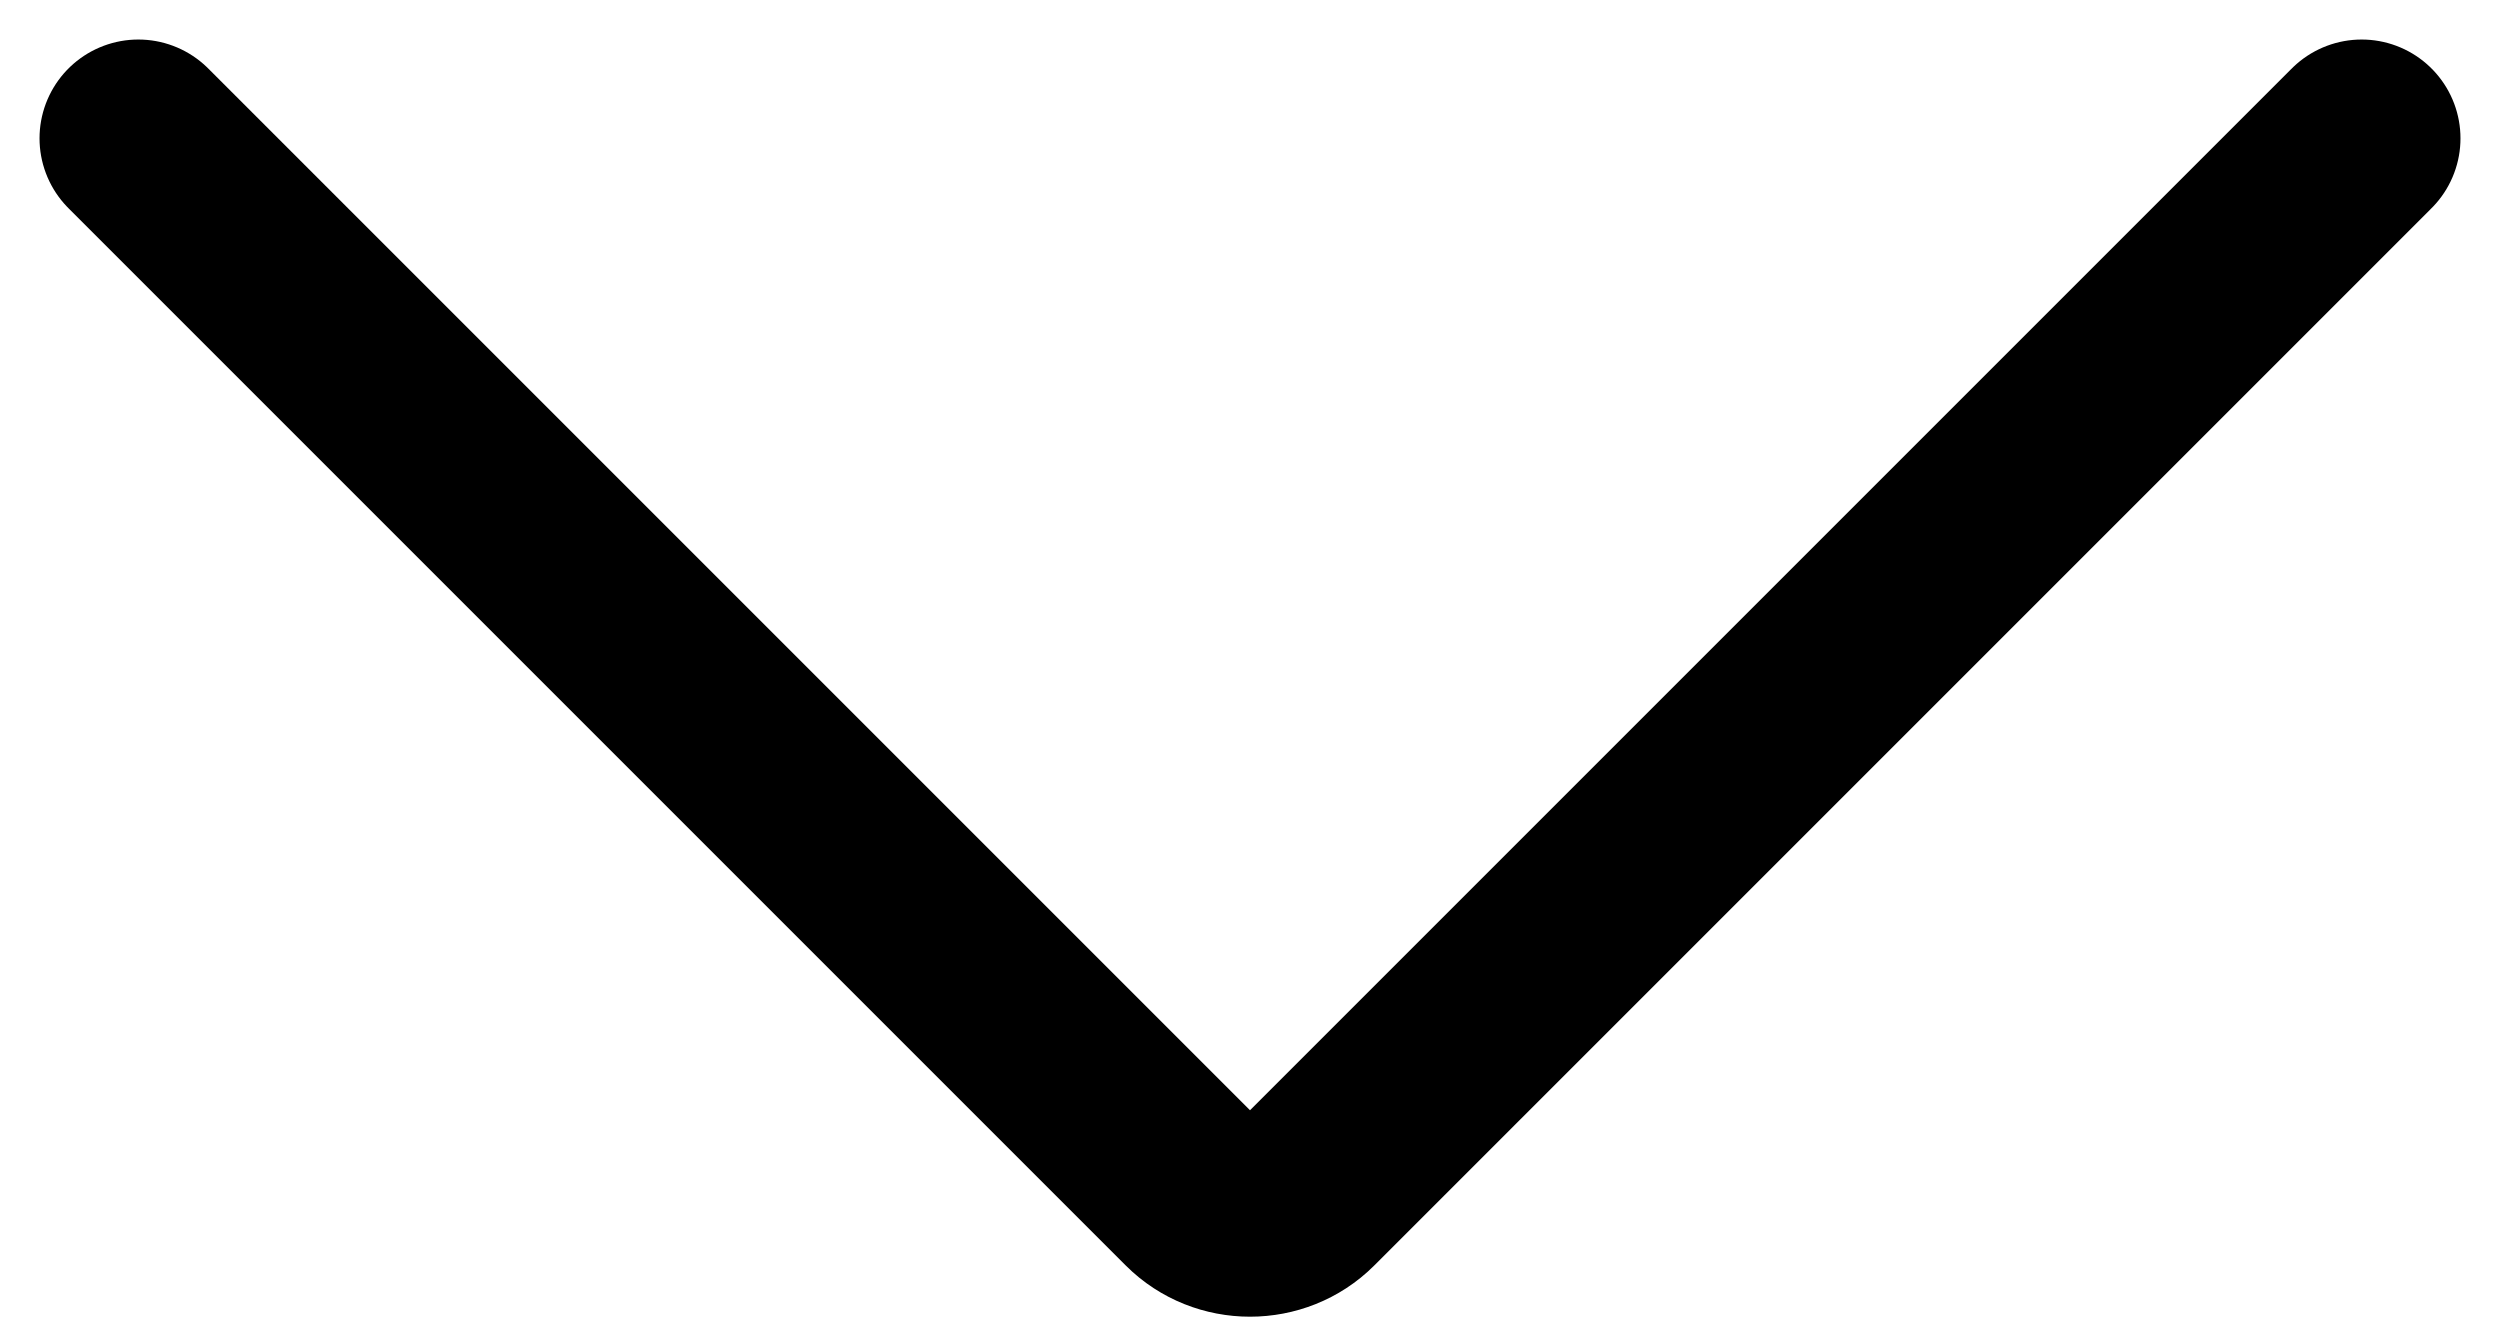
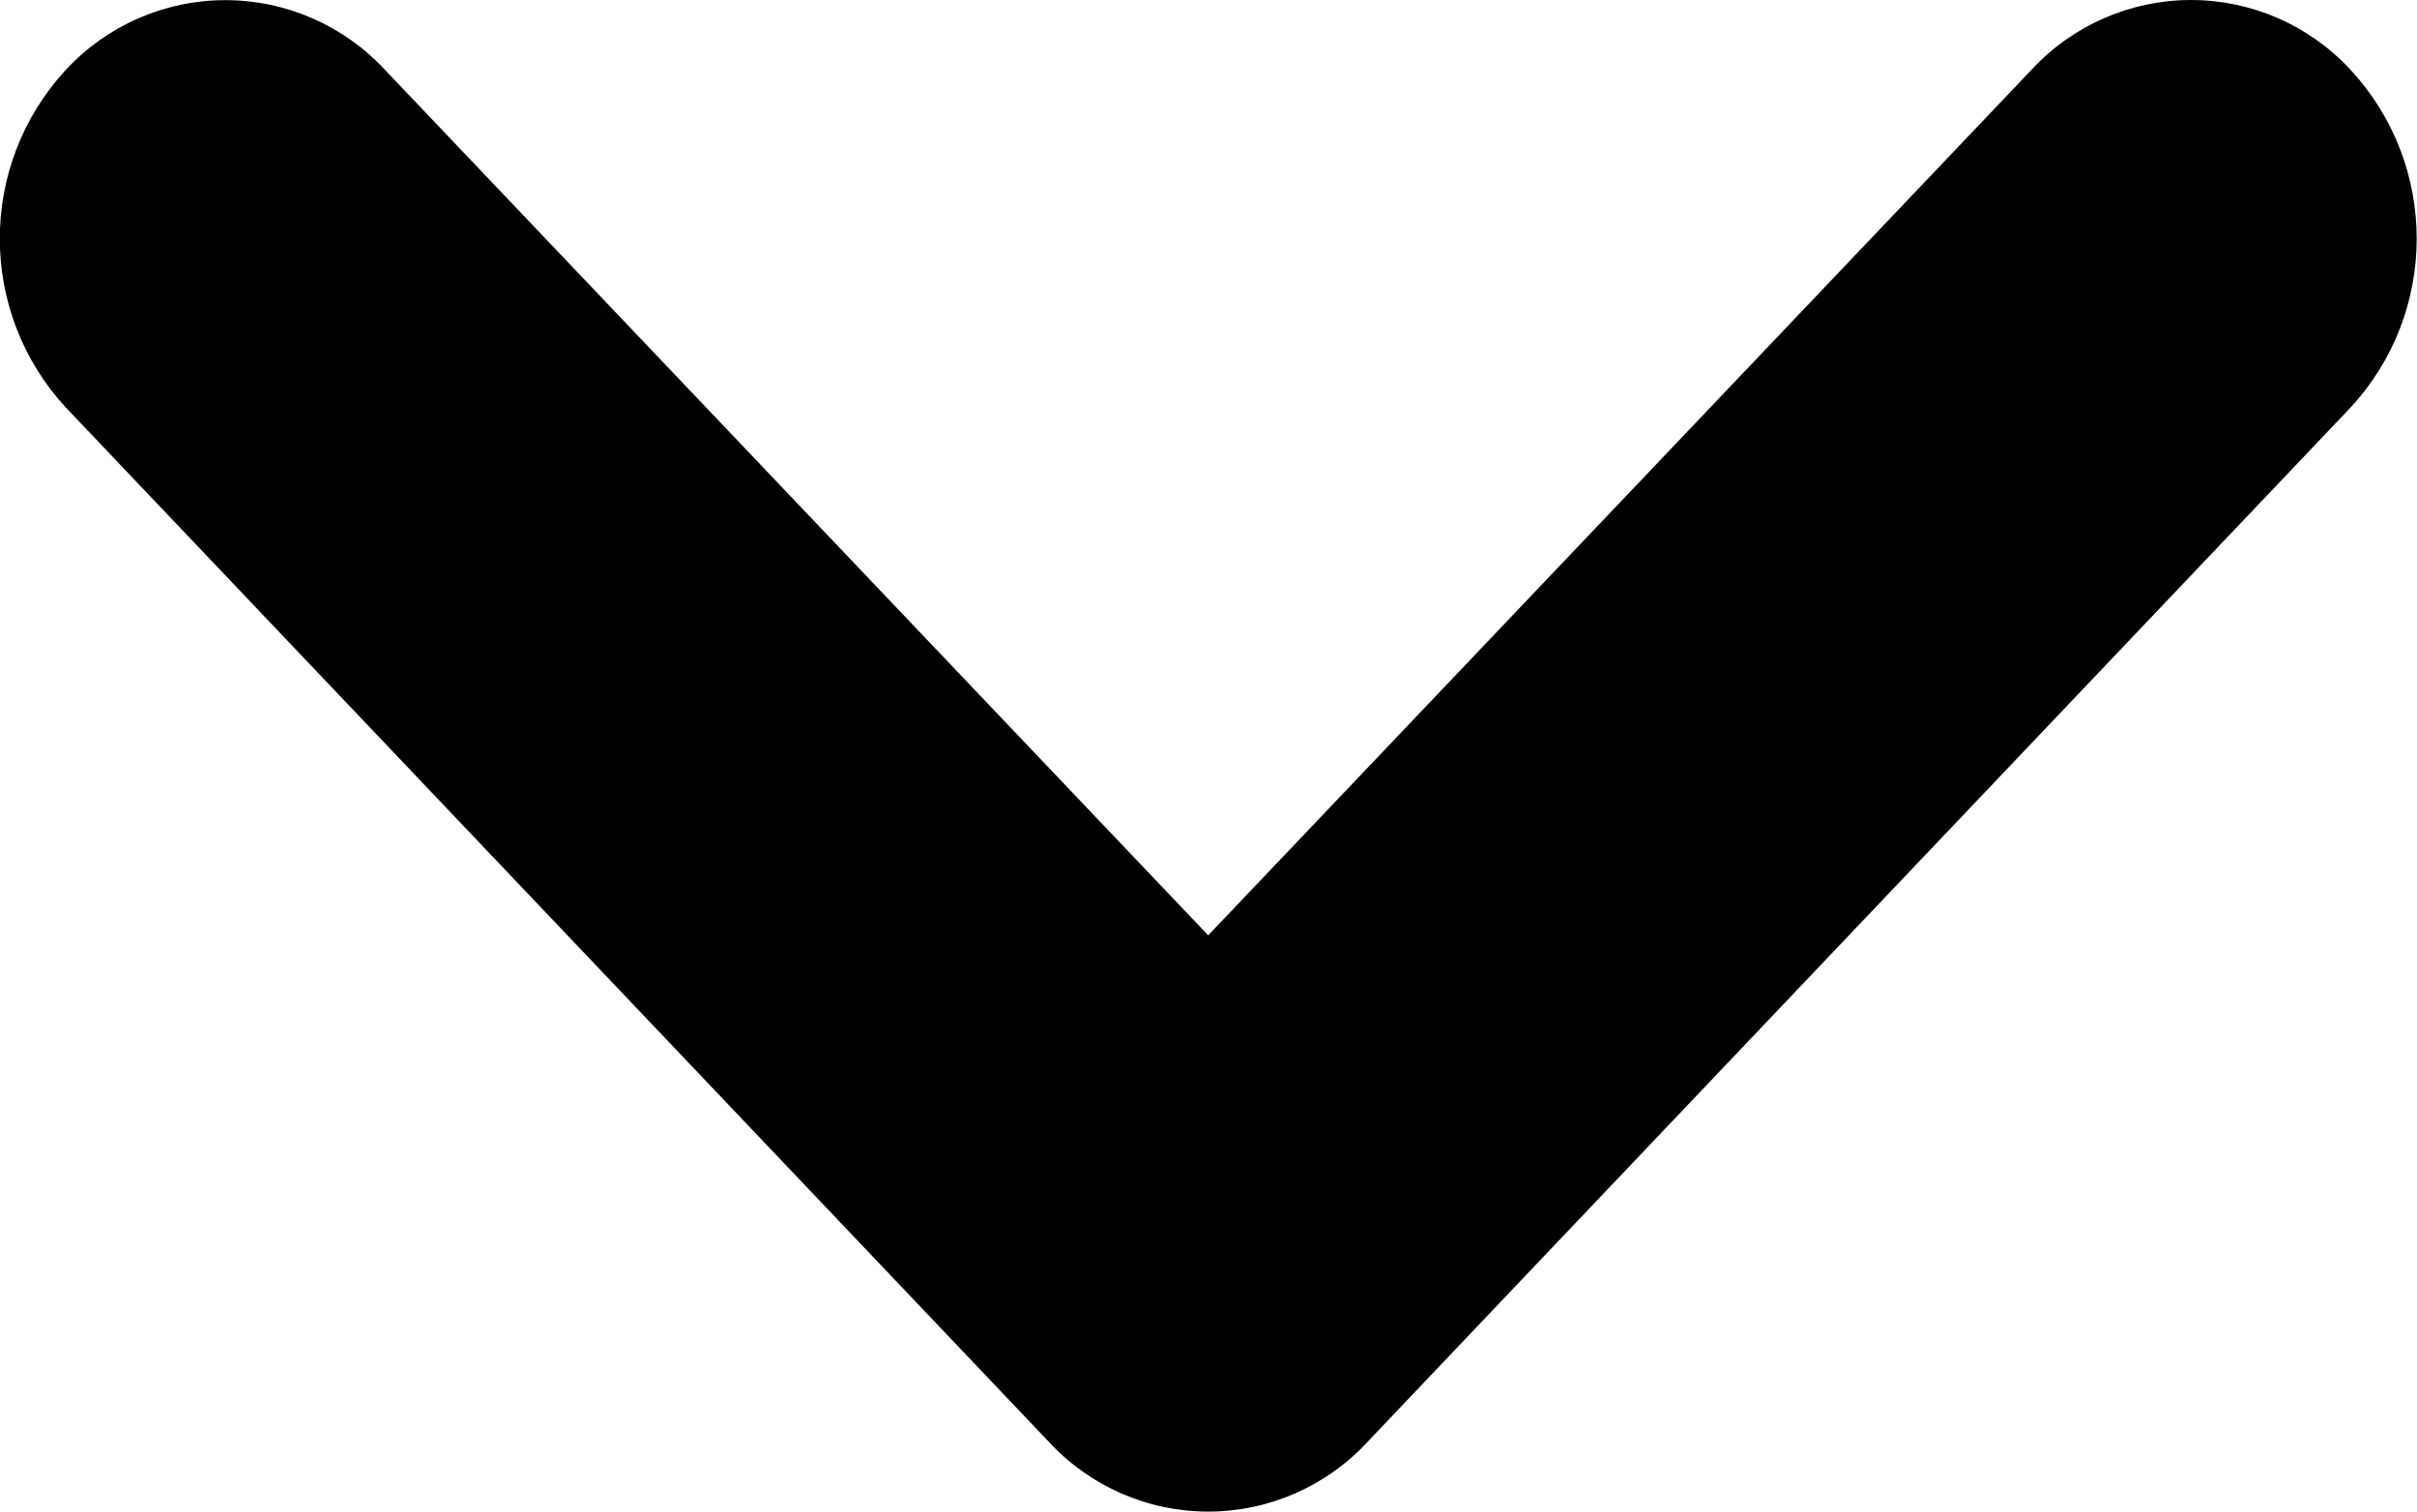
- <svg xmlns="http://www.w3.org/2000/svg" version="1.1" id="Слой_1" x="0" y="0" viewBox="0 0 25.3 13.4" xml:space="preserve">
-   <path id="arrow-down-1" d="M23.9 1.4L13.2 12.1c-.3.3-.8.3-1.1 0 0 0 0 0 0 0L1.4 1.4" fill="none" stroke="currentColor" stroke-width="2" stroke-linecap="round" stroke-linejoin="round" />
+ <svg xmlns="http://www.w3.org/2000/svg" version="1.1" id="Layer_1" x="0" y="0" viewBox="0 0 8 5.004" xml:space="preserve">
+   <path id="arrow_копия_2" fill="currentColor" d="M3.471 4.772L.218 1.349a.824.824 0 010-1.118.72.72 0 011.056 0l2.725 2.865L6.724.231a.719.719 0 011.056 0 .823.823 0 010 1.118L4.527 4.772a.718.718 0 01-1.056 0z" />
</svg>
